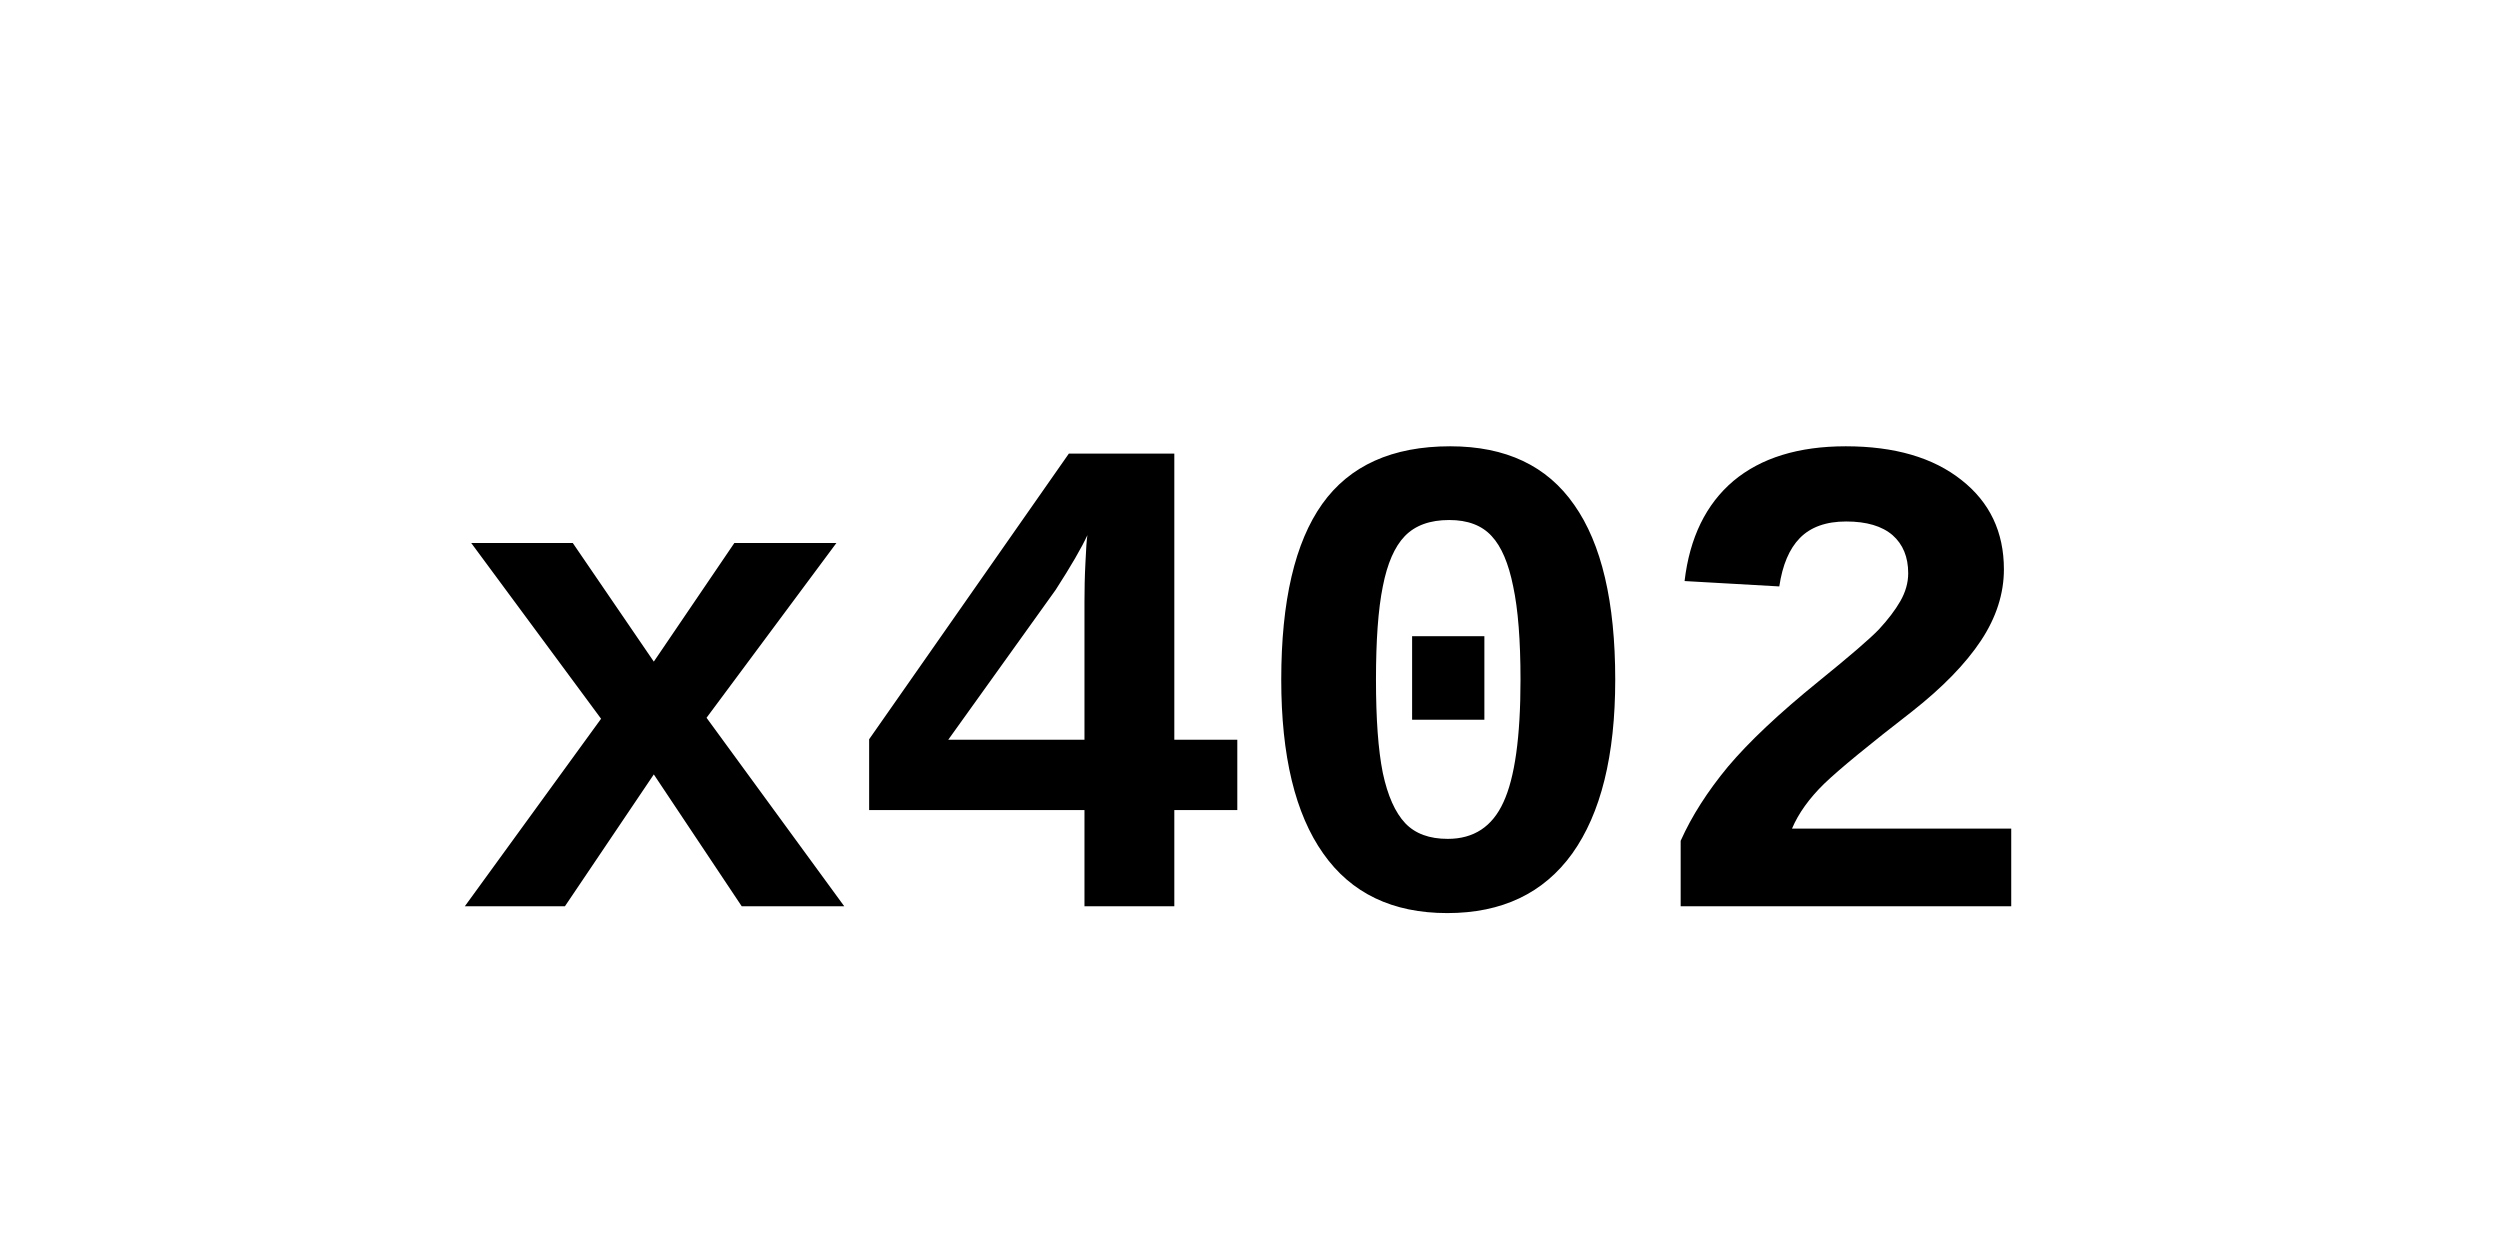
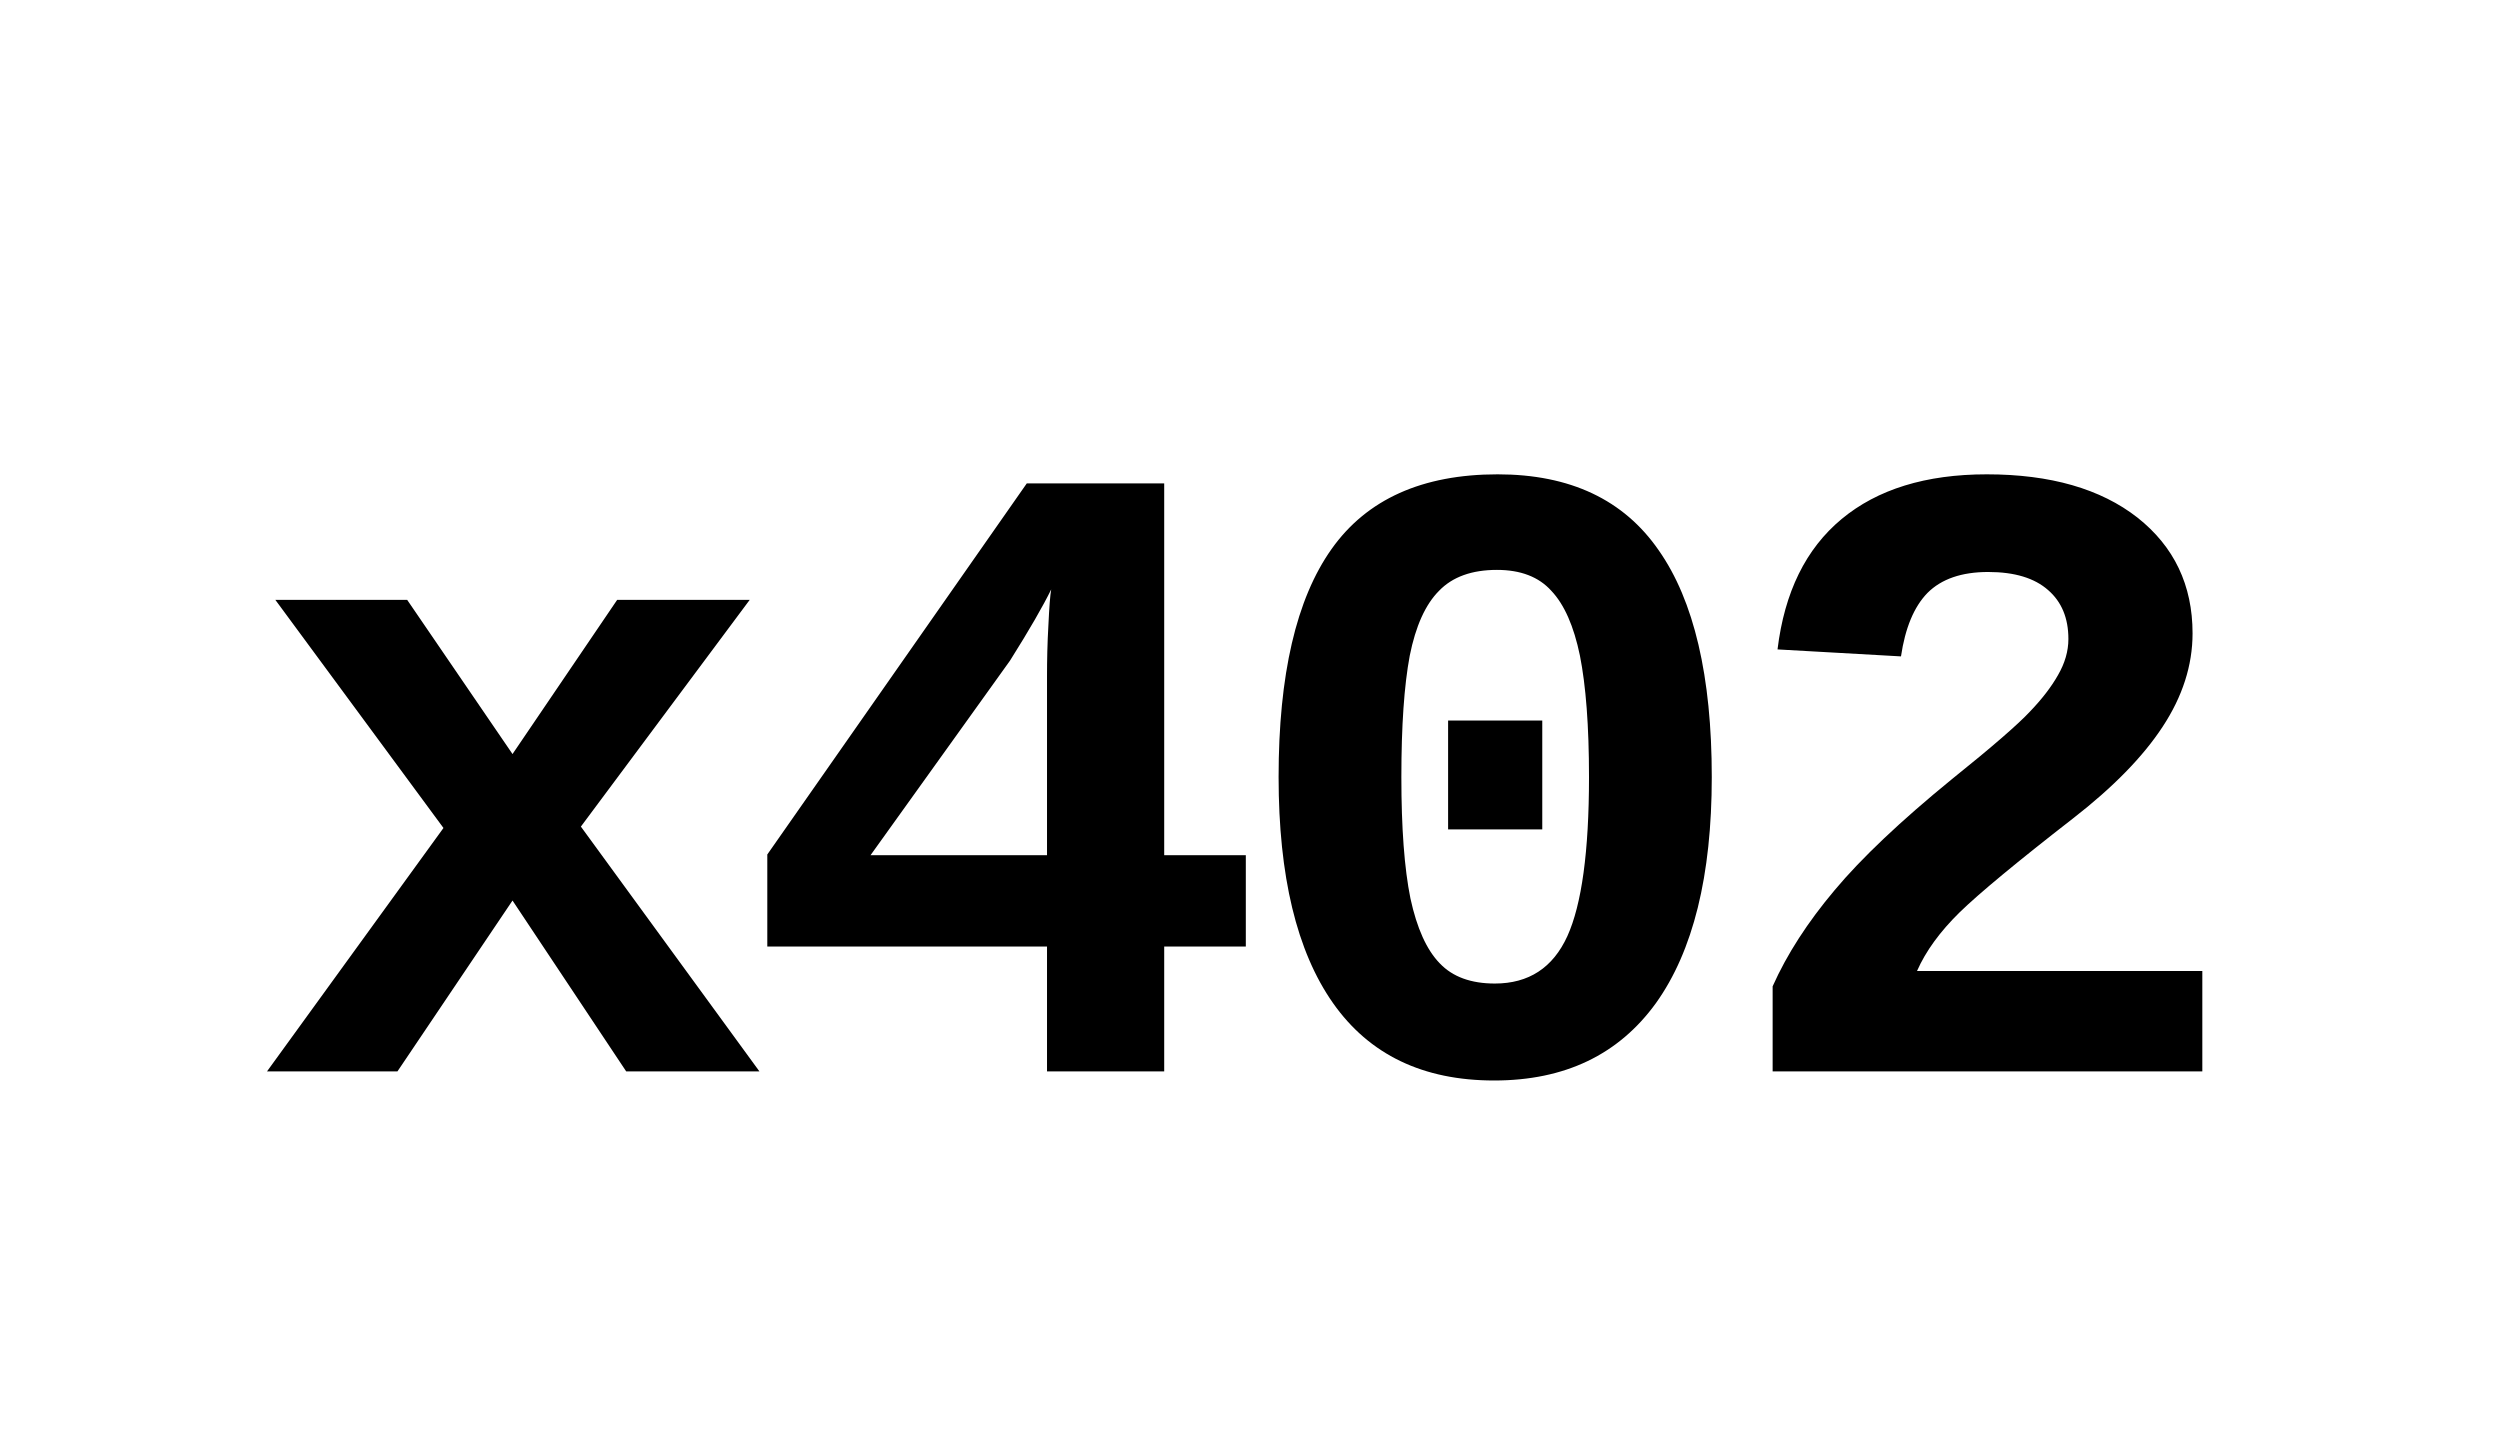
- <svg xmlns="http://www.w3.org/2000/svg" viewBox="0 0 80 40">
-   <text x="40" y="29" text-anchor="middle" font-family="'Courier New', monospace" font-size="22" font-weight="bold" fill="currentColor" letter-spacing="-0.5">x402</text>
+ <svg xmlns="http://www.w3.org/2000/svg" viewBox="0 0 56 32" width="56" height="32">
+   <text x="28" y="24" text-anchor="middle" font-family="'Courier New', monospace" font-size="20" font-weight="bold" fill="currentColor" letter-spacing="-1">x402</text>
</svg>
